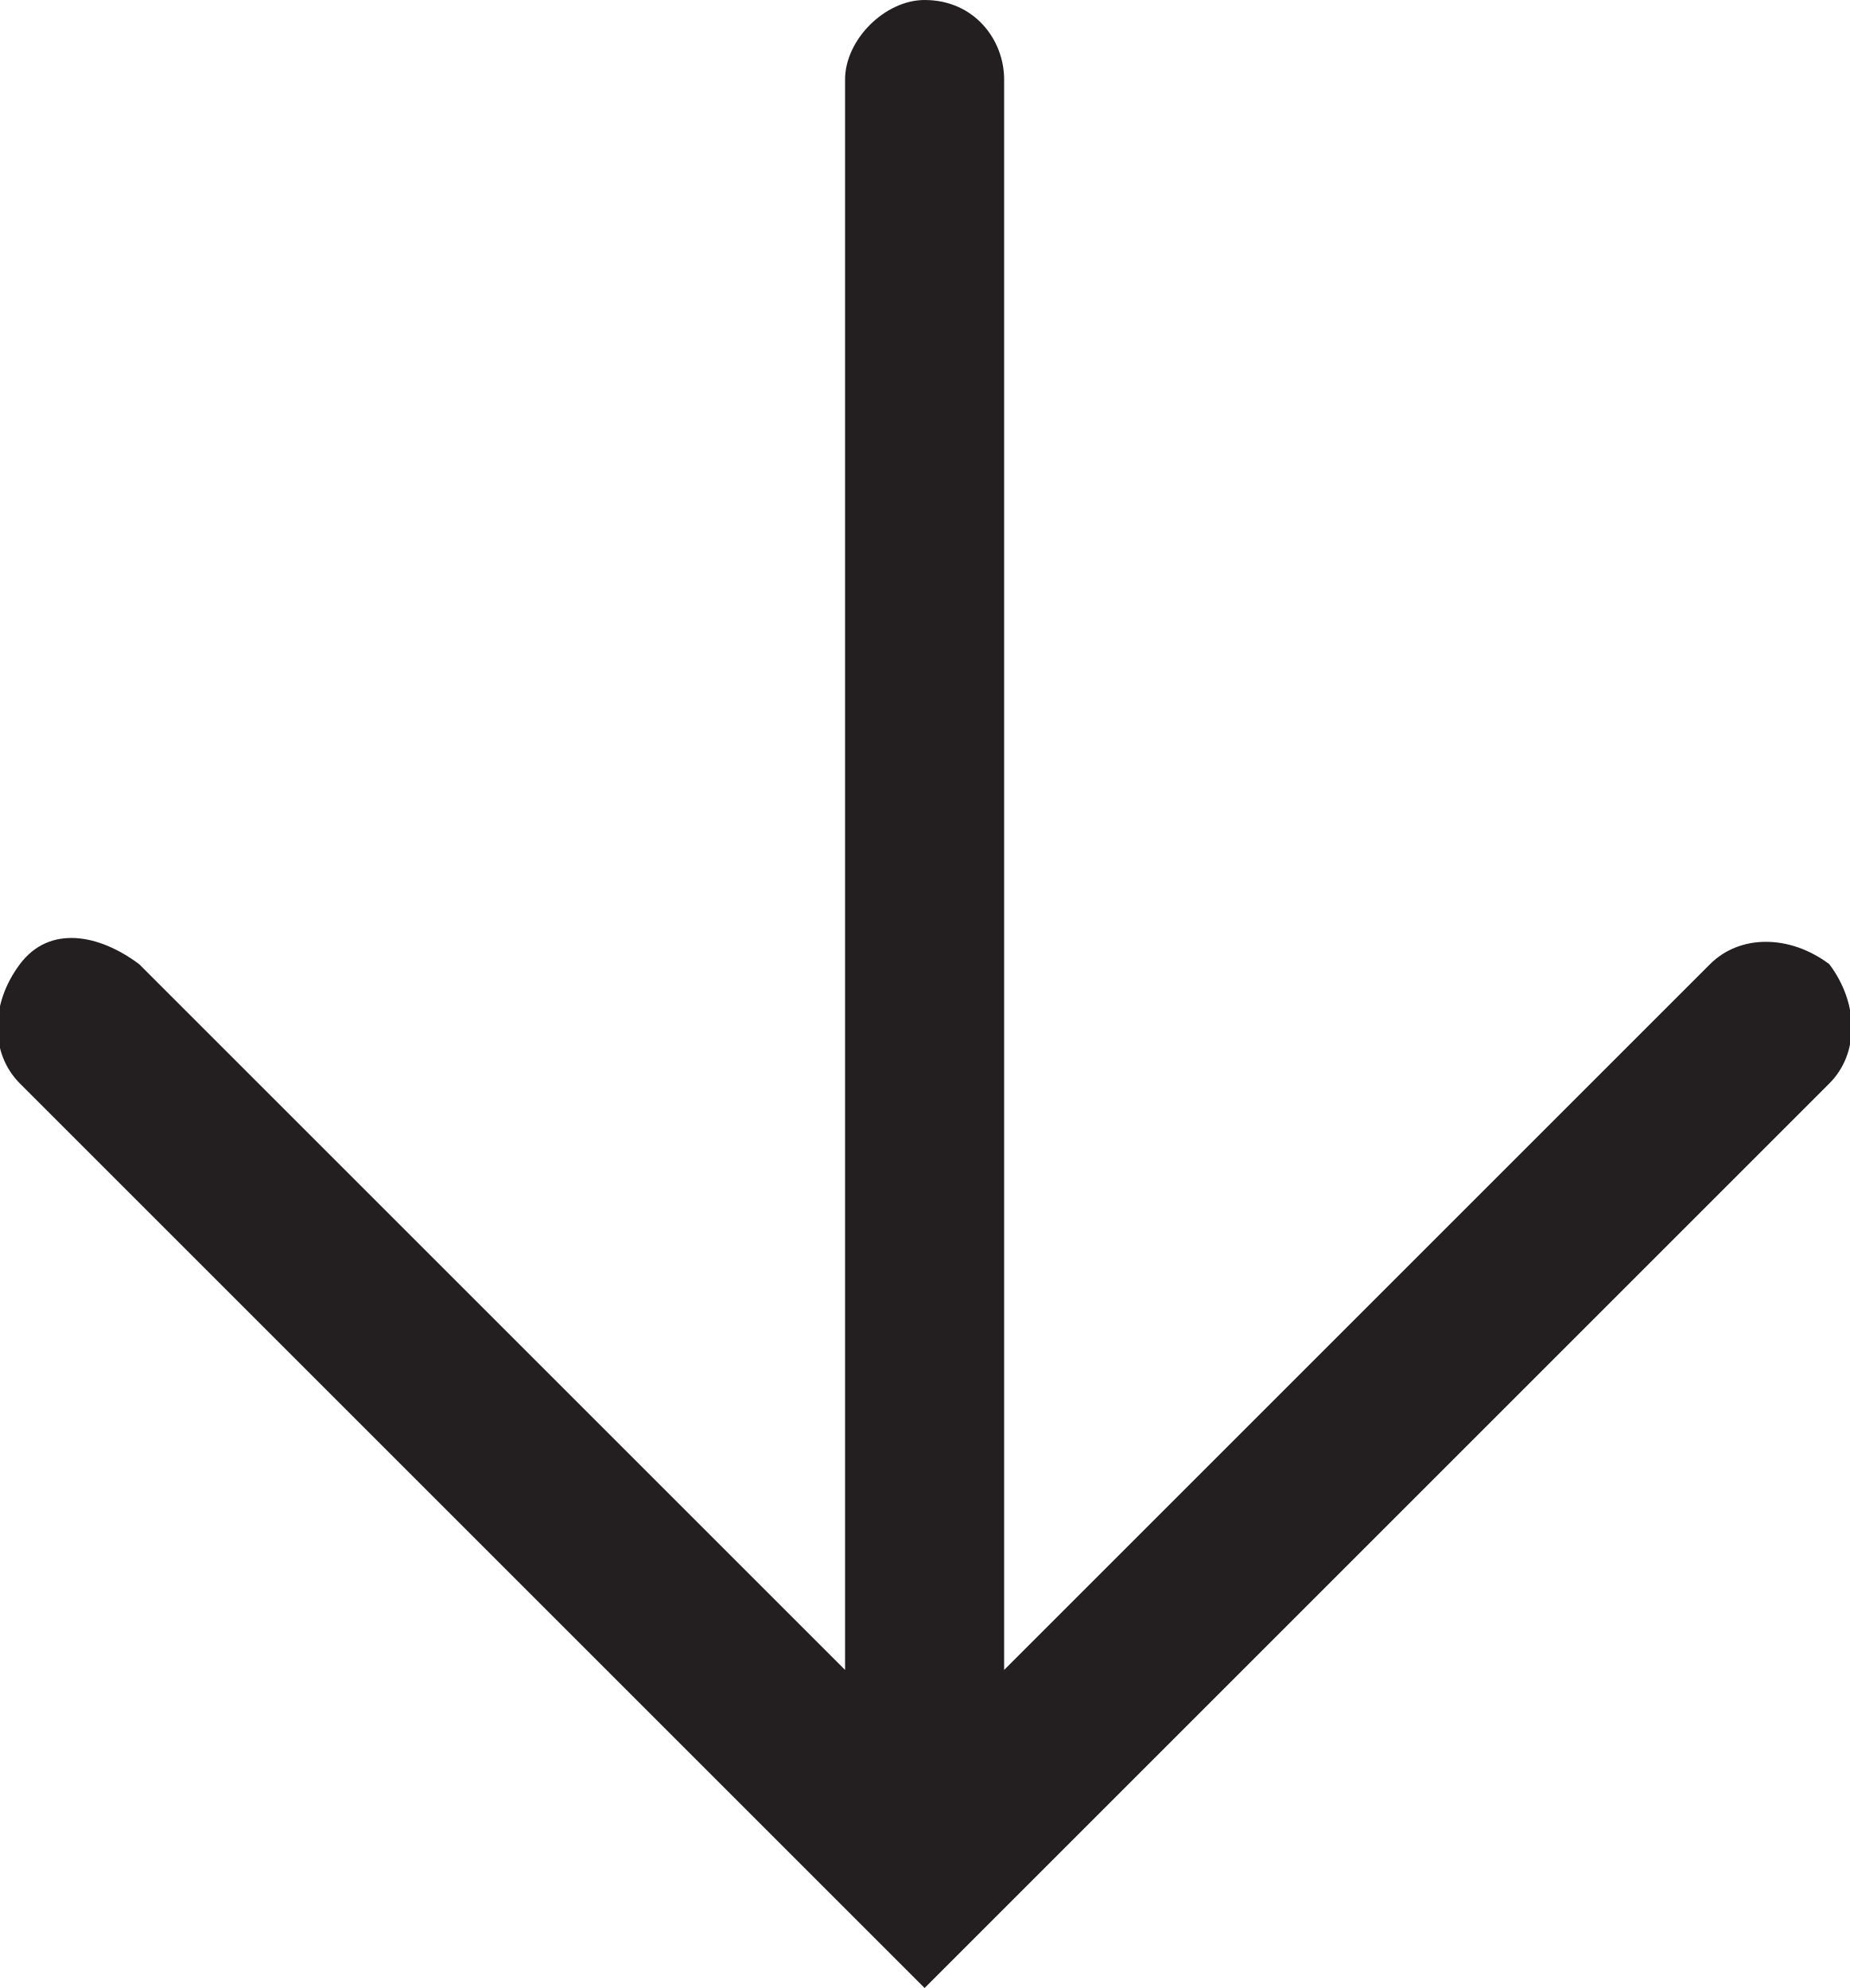
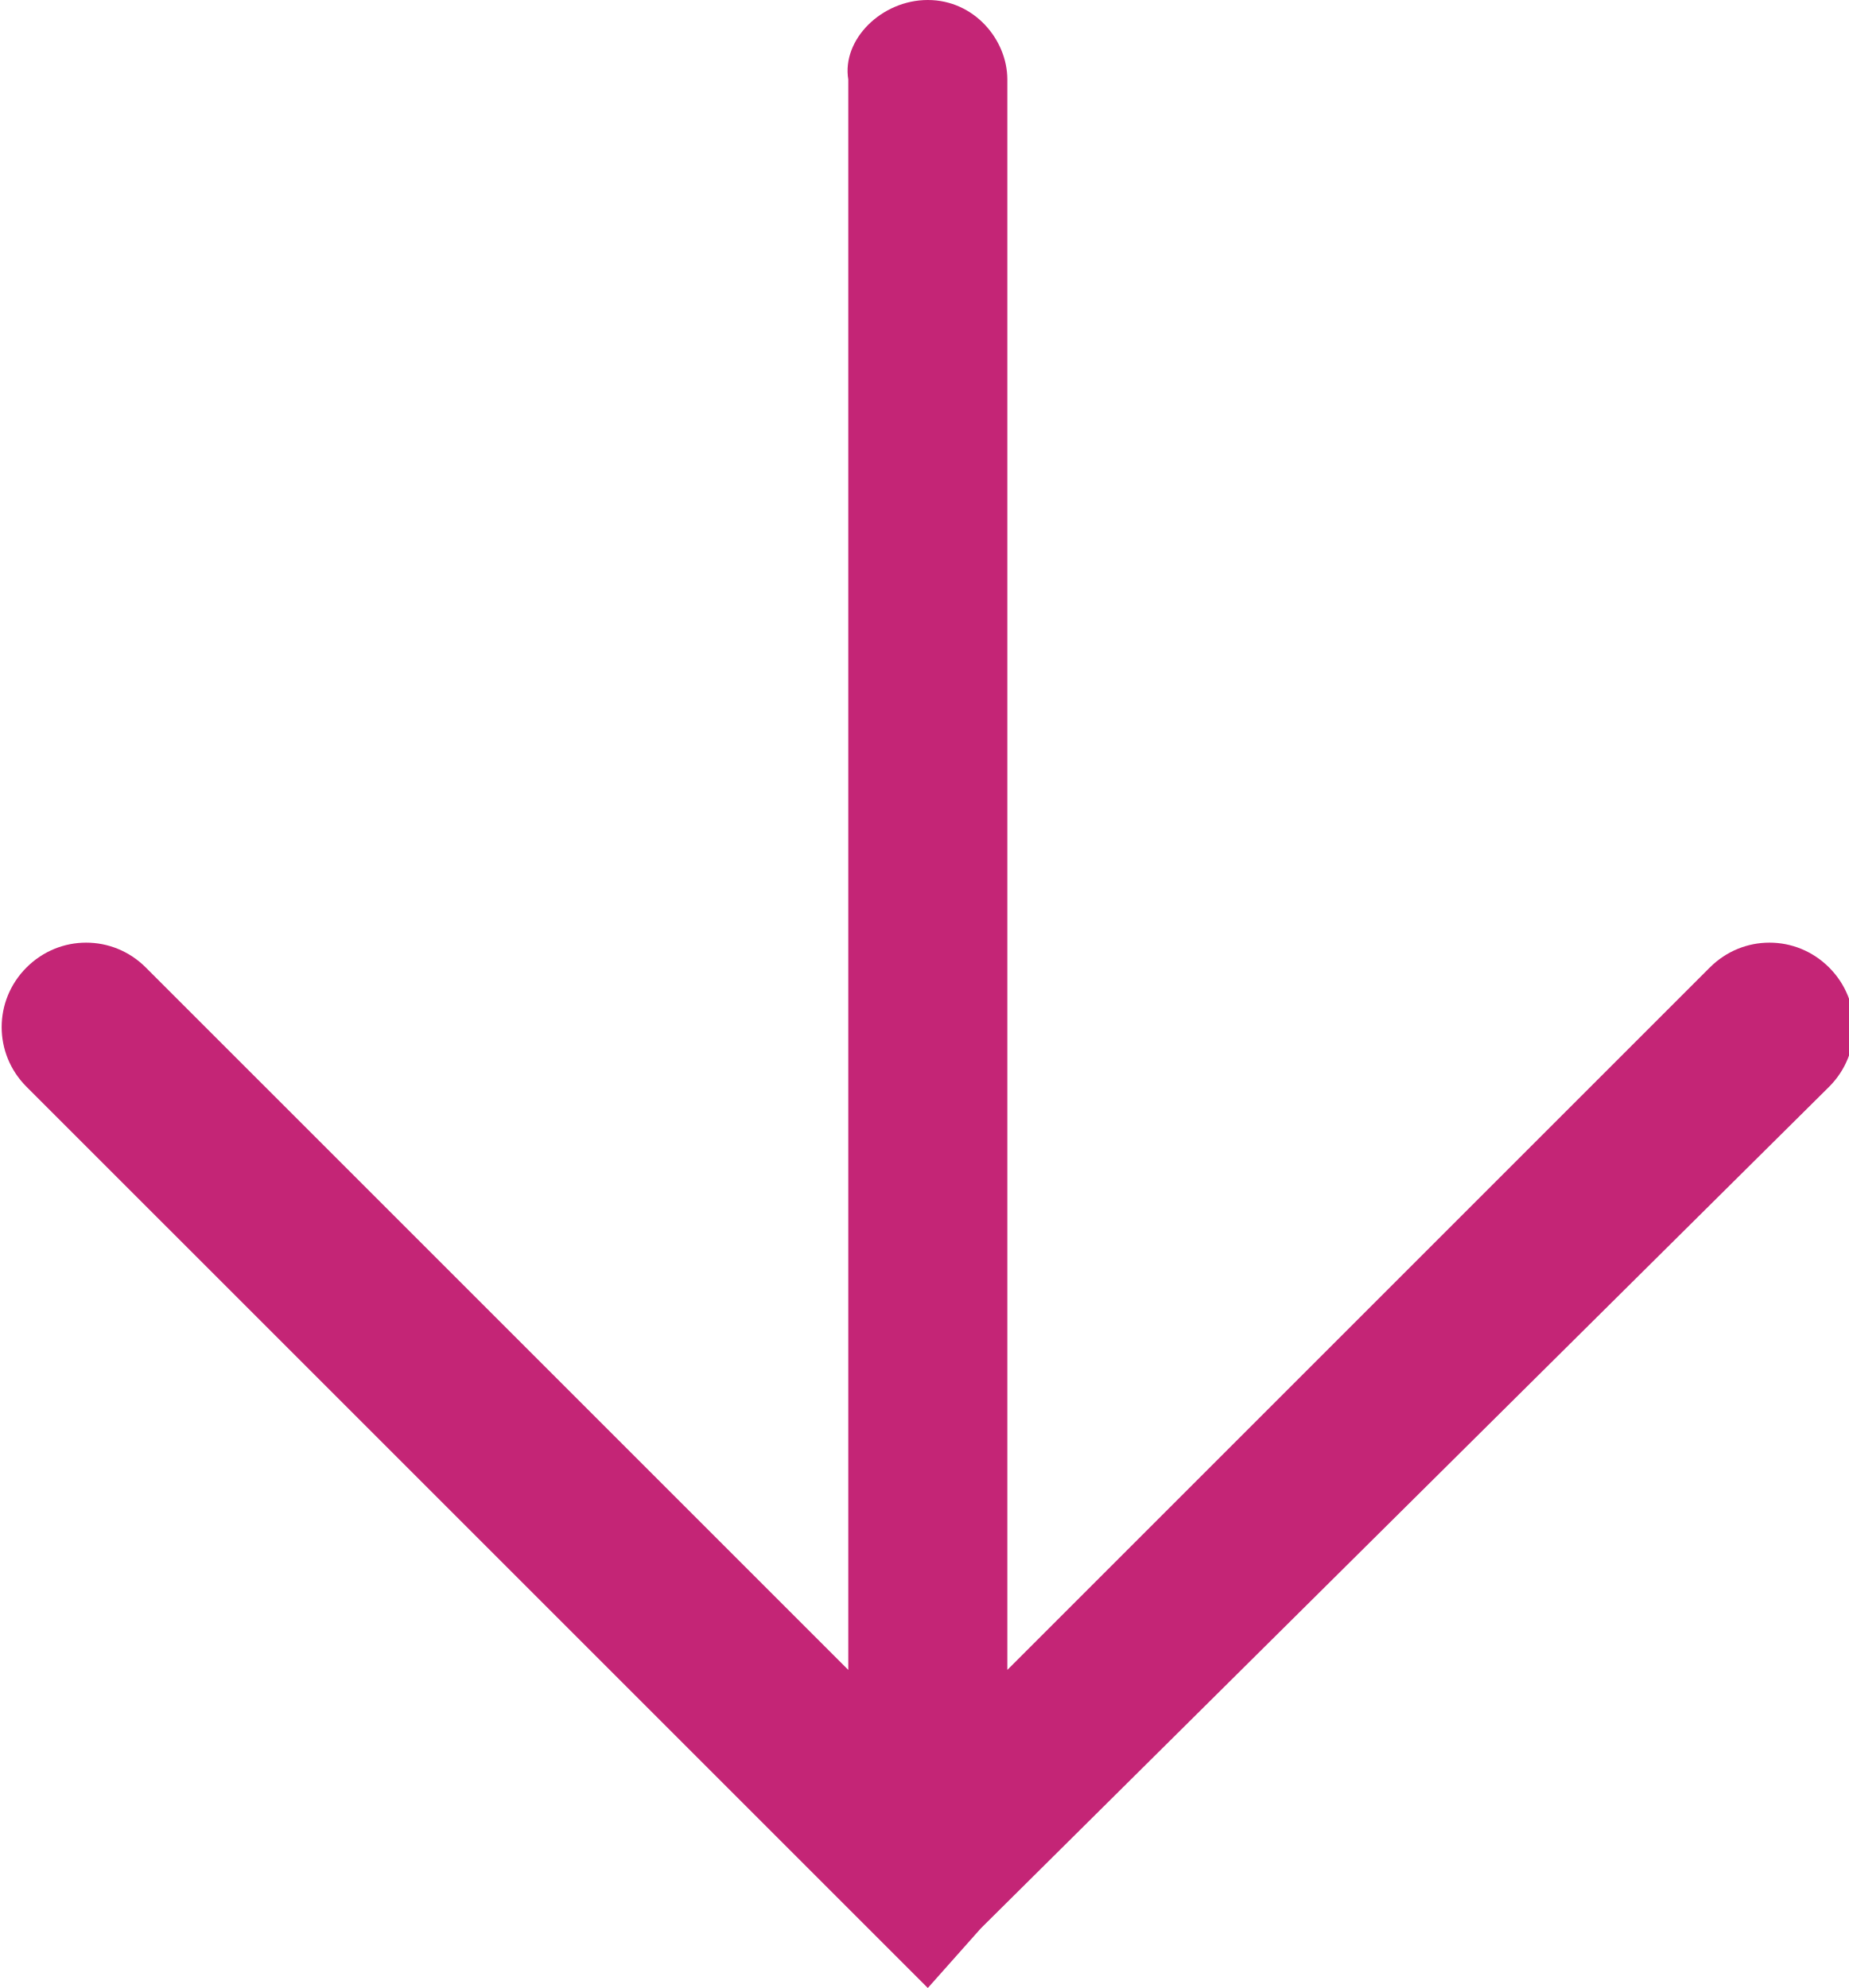
- <svg xmlns="http://www.w3.org/2000/svg" version="1.1" id="Layer_1" x="0px" y="0px" viewBox="0 0 18.6 20" style="enable-background:new 0 0 18.6 20;" xml:space="preserve">
+ <svg xmlns="http://www.w3.org/2000/svg" version="1.1" id="Layer_1" x="0px" y="0px" viewBox="0 0 27.9 30" style="enable-background:new 0 0 27.9 30;" xml:space="preserve">
  <style type="text/css">
- 	.st0{fill:#231F20;}
+ 	.st0{fill:#C42576;}
</style>
-   <path class="st0" d="M18.4,10.9l-8.5,8.5c0,0,0,0,0,0L9.3,20l-0.6-0.6c0,0,0,0,0,0l-8.5-8.5c-0.3-0.3-0.3-0.8,0-1.2s0.8-0.3,1.2,0  l7.1,7.1v-16C8.5,0.4,8.9,0,9.3,0c0.5,0,0.8,0.4,0.8,0.8v16l7.1-7.1c0.3-0.3,0.8-0.3,1.2,0C18.7,10.1,18.7,10.6,18.4,10.9z" />
+   <path class="st0" d="M27.6,16.4L14.8,29.1c0,0,0,0,0,0L14,30l-0.9-0.9c0,0,0,0,0,0L0.4,16.4c-0.5-0.5-0.5-1.3,0-1.8  c0.5-0.5,1.3-0.5,1.8,0l10.6,10.6v-24C12.7,0.6,13.3,0,14,0c0.7,0,1.2,0.6,1.2,1.2v24l10.6-10.6c0.5-0.5,1.3-0.5,1.8,0  C28.1,15.1,28.1,15.9,27.6,16.4z" />
</svg>
